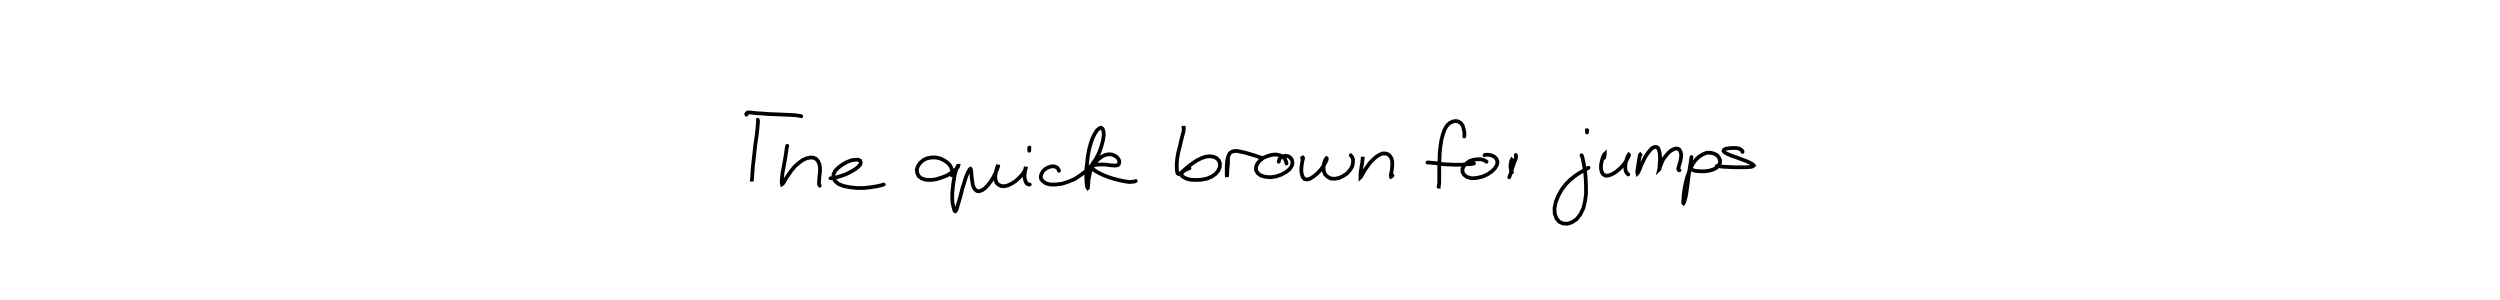
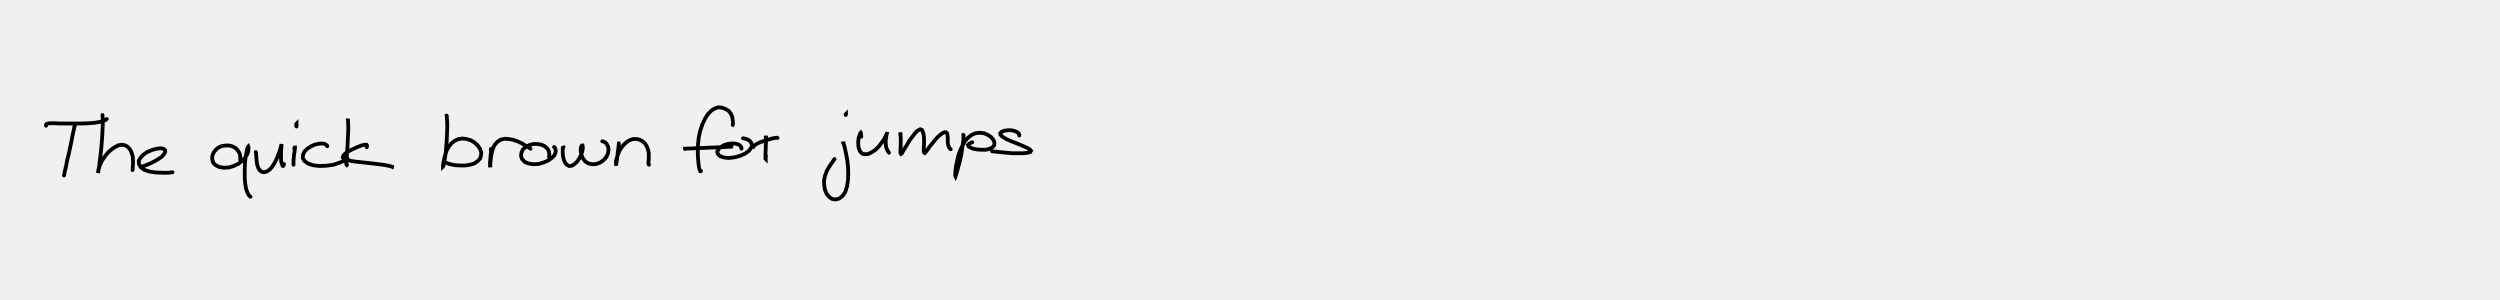
<svg xmlns="http://www.w3.org/2000/svg" viewBox="0 0 1000 120">
-   <rect width="1000" height="120" fill="white" />
-   <path d="M0,0 M303.1,47.9 L303.1,47.9 L303.1,47.9 L303.1,48.0 L303.2,48.2 L303.2,48.8 L303.1,49.8 L303.0,51.2 L302.8,53.1 L302.5,55.4 L302.1,58.0 L301.8,60.8 L301.5,63.6 L301.2,66.2 L301.0,68.5 L300.9,70.4 L300.8,71.7 L300.7,72.5 L300.7,72.6 L300.7,72.4 L300.7,72.1 M298.6,45.9 L298.5,45.6 L298.7,45.3 L299.1,45.0 L299.9,45.0 L301.1,45.1 L302.8,45.3 L304.9,45.4 L307.2,45.6 L309.7,45.7 L312.2,45.8 L314.6,45.9 L316.7,46.0 L318.4,46.1 L319.5,46.3 L320.2,46.4 L320.5,46.5 M314.9,58.3 L314.7,59.1 L314.5,60.6 L314.2,62.6 L313.8,64.9 L313.4,67.1 L313.0,69.2 L312.8,71.0 L312.7,72.4 L312.7,73.3 L312.8,73.7 L313.1,73.5 L313.6,72.8 L314.3,71.5 L315.3,70.0 L316.5,68.3 L317.9,66.6 L319.5,65.2 L321.1,64.0 L322.7,63.3 L324.2,63.0 L325.5,63.1 L326.5,63.6 L327.3,64.6 L327.8,65.8 L328.0,67.2 L328.0,68.7 L327.8,70.3 L327.7,71.6 L327.6,72.8 L327.6,73.6 L327.8,74.1 L327.9,74.3 M332.2,71.3 L332.3,71.3 L332.7,71.3 L333.3,71.2 L334.4,71.0 L335.7,70.6 L337.3,70.1 L339.0,69.4 L340.7,68.5 L342.2,67.6 L343.3,66.7 L344.1,65.8 L344.3,65.0 L344.1,64.3 L343.3,63.9 L342.1,63.9 L340.6,64.1 L338.8,64.8 L337.0,65.8 L335.4,67.0 L334.1,68.3 L333.4,69.7 L333.4,71.1 L334.0,72.4 L335.4,73.6 L337.4,74.4 L339.9,74.9 L342.7,75.2 L345.6,75.2 L348.3,74.9 L350.8,74.5 L352.5,74.1 L353.5,73.8 M380.7,70.1 L380.8,69.7 L380.9,69.0 L380.9,68.1 L380.5,67.1 L379.9,66.0 L378.9,65.0 L377.6,64.1 L376.1,63.4 L374.4,63.0 L372.6,63.0 L370.9,63.3 L369.4,64.0 L368.1,65.1 L367.2,66.4 L366.7,67.8 L366.9,69.3 L367.5,70.5 L368.7,71.4 L370.3,71.9 L372.3,72.0 L374.5,71.7 L376.7,71.0 L378.8,70.2 L380.5,69.1 L381.9,68.2 L382.8,67.3 L383.2,66.7 L383.3,66.3 L383.2,66.3 L383.0,66.6 L382.7,67.3 L382.3,68.4 L381.9,69.9 L381.6,71.6 L381.3,73.4 L381.1,75.4 L380.9,77.4 L380.9,79.3 L381.0,81.1 L381.3,82.5 L381.6,83.6 L381.8,84.3 L382.1,84.5 L382.4,84.2 L382.7,83.5 L383.0,82.4 L383.5,80.8 L384.0,79.1 L384.5,77.2 L385.0,75.2 L385.6,73.4 L386.1,71.7 L386.6,70.3 L387.1,69.1 L387.6,68.2 L387.9,67.7 L388.2,67.5 L388.3,67.6 L388.4,68.0 L388.5,68.8 L388.6,69.8 L388.7,71.1 L388.9,72.5 L389.1,73.9 L389.5,75.0 L390.1,75.9 L390.8,76.4 L391.7,76.5 L392.8,76.1 L394.0,75.3 L395.2,74.0 L396.3,72.6 L397.3,71.0 L398.1,69.4 L398.7,68.0 L399.1,67.0 L399.3,66.3 L399.3,66.0 L399.2,66.2 L398.9,66.8 L398.6,67.8 L398.3,69.1 L398.1,70.5 L398.2,71.9 L398.6,73.1 L399.4,73.9 L400.5,74.4 L401.8,74.5 L403.3,74.1 L404.9,73.3 L406.4,72.3 L407.8,71.0 L408.9,69.8 L409.7,68.6 L410.2,67.6 L410.4,67.0 L410.4,66.7 L410.4,66.8 L410.2,67.2 L410.1,68.0 L409.9,69.1 L409.8,70.3 L409.9,71.5 L410.2,72.5 L410.6,73.3 L411.2,73.7 L411.6,73.8 L411.9,73.8 M411.7,60.3 L411.7,59.9 L411.7,59.4 L411.7,59.1 L411.8,59.0 M423.6,68.3 L423.5,68.1 L423.3,67.6 L422.9,67.1 L422.2,66.7 L421.3,66.5 L420.3,66.6 L419.2,67.0 L418.1,67.6 L417.2,68.5 L416.6,69.5 L416.3,70.6 L416.5,71.7 L417.3,72.6 L418.5,73.4 L420.2,73.8 L422.4,73.8 L424.8,73.5 L427.3,72.7 L429.9,71.6 L432.3,70.0 L434.7,68.2 L436.7,66.0 L438.4,63.5 L439.7,61.0 L440.6,58.4 L441.2,56.1 L441.5,54.1 L441.4,52.6 L441.1,51.6 L440.5,51.1 L439.8,51.3 L438.9,52.0 L438.0,53.3 L437.1,55.1 L436.3,57.3 L435.6,59.9 L435.1,62.7 L434.8,65.5 L434.5,68.2 L434.5,70.6 L434.6,72.6 L434.7,74.0 L434.9,74.9 L435.1,75.2 L435.2,75.1 L435.2,74.5 L435.3,73.5 L435.4,72.1 L435.7,70.4 L436.1,68.6 L436.9,66.8 L437.9,65.2 L439.2,63.8 L440.6,62.7 L442.0,62.0 L443.4,61.7 L444.7,61.8 L445.8,62.2 L446.7,62.8 L447.3,63.5 L447.7,64.3 L447.7,65.1 L447.5,65.7 L447.0,66.1 L446.3,66.2 L445.4,66.2 L444.2,66.1 L442.8,65.9 L441.3,65.8 L439.9,65.8 L438.5,65.9 L437.5,66.1 L436.9,66.4 L436.7,66.8 L436.9,67.3 L437.5,67.9 L438.5,68.6 L439.8,69.3 L441.5,70.1 L443.3,70.8 L445.1,71.4 L447.0,71.9 L448.7,72.3 L450.3,72.6 L451.8,72.8 L453.0,72.7 L453.8,72.6 L454.3,72.4 M473.4,51.2 L473.4,51.1 L473.5,51.1 L473.5,51.3 L473.5,51.9 L473.3,53.0 L472.9,54.5 L472.4,56.5 L471.9,58.7 L471.3,61.0 L470.9,63.3 L470.7,65.4 L470.7,67.1 L470.8,68.5 L471.0,69.3 L471.4,69.6 L472.0,69.4 L472.8,68.8 L473.9,67.8 L475.3,66.6 L476.9,65.4 L478.7,64.2 L480.5,63.3 L482.2,62.7 L483.9,62.5 L485.4,62.7 L486.7,63.3 L487.6,64.3 L488.0,65.5 L487.9,66.9 L487.3,68.3 L486.2,69.6 L484.6,70.7 L482.6,71.5 L480.4,71.9 L478.3,72.0 L476.3,71.9 L474.7,71.5 L473.5,70.9 L472.7,70.3 L472.6,69.6 L473.0,68.8 L473.9,68.1 L475.0,67.6 L475.8,67.3 M491.1,64.0 L491.2,64.0 L491.2,64.2 L491.2,64.6 L491.2,65.3 L491.1,66.3 L491.0,67.4 L490.9,68.6 L490.9,69.6 L490.8,70.4 L490.8,70.8 L490.8,70.8 L490.7,70.3 L490.7,69.3 L490.7,68.0 L490.7,66.5 L490.8,64.9 L491.0,63.5 L491.4,62.3 L491.9,61.3 L492.7,60.7 L493.7,60.4 L494.9,60.4 L496.4,60.7 L498.2,61.1 L500.2,61.7 L502.2,62.3 L503.9,62.9 L505.0,63.2 M514.6,65.4 L514.5,64.9 L514.3,64.3 L513.8,63.4 L513.1,62.6 L511.9,62.1 L510.5,61.8 L508.9,61.9 L507.1,62.4 L505.4,63.1 L504.0,64.2 L502.9,65.5 L502.4,66.8 L502.4,68.1 L503.1,69.3 L504.3,70.2 L506.0,70.7 L508.1,70.9 L510.3,70.6 L512.4,69.9 L514.3,68.9 L515.8,67.7 L516.7,66.4 L517.0,65.1 L516.8,64.0 L516.2,63.1 L515.3,62.5 L514.2,62.3 L513.2,62.5 L512.4,62.9 L511.8,63.6 L511.6,64.3 L511.5,64.7 M520.8,63.2 L520.9,63.1 L521.1,63.0 L521.2,63.1 L521.2,63.5 L521.0,64.2 L520.8,65.3 L520.6,66.7 L520.5,68.2 L520.7,69.6 L521.1,70.8 L521.8,71.6 L522.8,71.8 L524.0,71.5 L525.4,70.6 L526.9,69.4 L528.3,67.9 L529.4,66.4 L530.1,65.1 L530.6,64.1 L530.7,63.4 L530.6,63.3 L530.3,63.6 L530.0,64.3 L529.6,65.4 L529.4,66.8 L529.5,68.3 L530.0,69.7 L531.0,70.7 L532.3,71.4 L533.9,71.5 L535.6,71.2 L537.3,70.4 L538.9,69.3 L540.1,67.9 L540.9,66.5 L541.2,65.0 L541.2,63.8 L540.9,62.9 L540.5,62.4 L540.3,62.1 M545.1,62.8 L545.1,62.7 L545.1,62.7 L545.1,62.8 L545.1,63.2 L545.0,63.9 L544.9,64.9 L544.7,66.1 L544.5,67.4 L544.3,68.7 L544.2,69.8 L544.2,70.5 L544.2,70.9 L544.4,70.7 L544.7,70.1 L545.3,69.1 L546.0,67.9 L547.0,66.5 L548.0,65.1 L549.3,63.8 L550.5,62.7 L551.8,61.9 L553.0,61.4 L554.2,61.4 L555.2,61.7 L556.0,62.4 L556.6,63.4 L556.9,64.6 L556.9,66.0 L556.8,67.4 L556.6,68.7 L556.4,69.7 L556.3,70.4 L556.4,70.7 L556.6,70.6 L556.8,70.4 L557.0,70.2 M585.7,54.6 L585.8,53.8 L585.7,52.6 L585.4,51.3 L585.0,50.1 L584.3,49.2 L583.3,48.6 L582.3,48.4 L581.1,48.6 L579.9,49.2 L578.8,50.2 L577.9,51.7 L577.2,53.6 L576.6,55.8 L576.2,58.3 L575.9,60.9 L575.8,63.7 L575.7,66.4 L575.7,68.9 L575.7,71.0 L575.7,72.8 L575.6,73.9 L575.5,74.5 L575.5,74.7 L575.4,74.7 M571.0,65.0 L571.2,65.0 L571.6,65.0 L572.4,65.1 L573.7,65.2 L575.4,65.4 L577.4,65.7 L579.6,65.8 L582.0,65.9 L584.5,65.9 L586.8,65.7 L588.6,65.6 L589.6,65.4 M594.6,64.7 L594.2,64.4 L593.4,64.0 L592.3,63.7 L591.0,63.7 L589.4,63.9 L587.9,64.4 L586.6,65.3 L585.6,66.3 L585.0,67.5 L585.0,68.8 L585.6,69.9 L586.8,70.8 L588.6,71.3 L590.6,71.2 L592.8,70.7 L594.9,69.8 L596.7,68.6 L598.0,67.3 L598.8,65.9 L599.0,64.7 L598.6,63.6 L597.9,62.8 L597.0,62.3 L596.0,62.0 L595.0,61.9 L594.3,61.9 L593.9,62.0 L593.8,62.1 M606.3,62.0 L606.4,62.2 L606.4,62.5 L606.4,63.0 L606.2,63.8 L605.8,64.7 L605.4,65.8 L605.0,67.0 L604.6,68.2 L604.3,69.3 L604.0,70.1 L603.8,70.6 L603.7,70.9 M605.0,64.1 L604.9,64.1 L604.8,64.0 L604.7,63.9 L604.7,63.9 L604.6,64.1 L604.5,64.4 L604.4,64.8 L604.3,65.4 L604.2,66.1 L604.2,66.8 L604.3,67.4 L604.4,68.0 L604.5,68.4 L604.6,68.7 L604.7,68.8 L604.8,68.9 M632.6,62.1 L632.6,62.1 L632.7,62.2 L632.8,62.5 L633.0,63.1 L633.2,64.1 L633.5,65.4 L633.8,67.2 L634.1,69.3 L634.3,71.8 L634.4,74.6 L634.4,77.6 L634.0,80.6 L633.3,83.4 L632.1,85.8 L630.6,87.7 L628.8,88.9 L627.0,89.5 L625.2,89.4 L623.7,88.7 L622.6,87.4 L621.9,85.5 L621.8,83.3 L622.3,80.8 L623.3,78.3 L624.7,75.8 L626.4,73.6 L628.2,71.8 L630.1,70.3 L631.9,69.1 L633.5,68.2 L634.7,67.5 L635.4,67.1 M634.9,52.1 L634.8,52.1 L634.8,52.3 L634.8,52.7 L634.8,53.0 M641.7,63.1 L641.7,62.8 L641.8,62.3 L641.9,61.8 L641.9,61.6 L641.7,61.8 L641.4,62.3 L641.0,63.3 L640.7,64.5 L640.4,66.0 L640.4,67.5 L640.7,68.8 L641.3,69.8 L642.3,70.3 L643.5,70.2 L645.0,69.6 L646.6,68.6 L648.1,67.3 L649.5,65.8 L650.5,64.4 L651.1,63.2 L651.5,62.4 L651.6,62.0 L651.5,61.9 L651.3,62.2 L650.9,62.9 L650.6,64.0 L650.2,65.3 L650.1,66.7 L650.2,68.0 L650.5,68.9 L651.0,69.5 L651.3,69.8 M656.2,61.9 L656.1,61.8 L656.0,61.9 L655.9,62.2 L655.8,62.9 L655.6,64.0 L655.4,65.3 L655.2,66.7 L655.0,67.9 L654.9,68.8 L655.0,69.3 L655.1,69.2 L655.4,68.7 L655.9,67.6 L656.4,66.2 L657.2,64.6 L658.0,62.9 L659.0,61.4 L660.0,60.1 L660.9,59.2 L661.8,58.8 L662.6,58.8 L663.2,59.2 L663.6,60.1 L663.9,61.2 L664.0,62.6 L664.0,64.1 L663.9,65.4 L663.8,66.5 L663.8,67.3 L663.7,67.7 L663.8,67.6 L663.9,67.1 L664.2,66.2 L664.7,65.0 L665.3,63.7 L666.2,62.5 L667.2,61.3 L668.3,60.3 L669.4,59.7 L670.4,59.4 L671.2,59.5 L671.8,59.9 L672.2,60.7 L672.5,61.8 L672.4,63.0 L672.2,64.3 L671.8,65.6 L671.5,66.7 L671.3,67.5 L671.4,67.9 L671.6,68.1 L671.8,68.1 M676.6,62.8 L676.6,62.8 L676.6,62.9 L676.5,63.3 L676.4,64.1 L676.2,65.5 L675.9,67.2 L675.6,69.2 L675.3,71.5 L675.0,73.9 L674.7,76.1 L674.4,78.2 L674.0,79.8 L673.7,80.8 L673.4,81.3 L673.3,81.2 L673.3,80.5 L673.4,79.2 L673.5,77.6 L673.8,75.6 L674.2,73.5 L674.7,71.4 L675.4,69.3 L676.2,67.3 L677.2,65.4 L678.4,63.8 L679.7,62.6 L681.2,61.7 L682.7,61.1 L684.2,61.1 L685.5,61.4 L686.7,62.0 L687.5,62.9 L688.0,64.0 L688.0,65.1 L687.5,66.2 L686.6,67.1 L685.3,67.8 L683.6,68.3 L681.9,68.5 L680.1,68.5 L678.5,68.4 L677.3,68.1 L676.6,67.8 L676.3,67.6 M697.0,60.8 L697.0,60.6 L696.8,60.2 L696.3,59.8 L695.5,59.4 L694.4,59.2 L693.0,59.2 L691.6,59.3 L690.3,59.5 L689.6,59.9 L689.4,60.4 L689.9,61.0 L691.0,61.6 L692.7,62.3 L694.7,63.0 L696.8,63.8 L698.7,64.5 L700.2,65.2 L701.2,65.8 L701.5,66.2 L701.0,66.6 L700.0,66.8 L698.3,66.9 L696.2,66.9 L693.9,66.9 L691.5,66.8 L689.3,66.7 L687.7,66.5 L686.7,66.4 " stroke="black" stroke-width="1.5" fill="none" stroke-linecap="round" />
+   <path d="M407.7,54.2 L407.7,53.9 L407.5,53.4 L406.9,52.9 L405.9,52.4 L404.5,52.1 L403.1,52.1 L401.7,52.3 L400.7,52.7 L400.1,53.3 L400.2,53.9 L401.0,54.7 L402.5,55.6 L404.5,56.5 L406.8,57.4 L409.0,58.3 L410.8,59.1 L412.0,59.8 L412.4,60.3 L412.1,60.8 L411.1,61.1 L409.4,61.3 L407.3,61.3 L405.0,61.3 L402.7,61.1 L400.5,60.9 L398.7,60.7 L397.5,60.6 L396.8,60.5 M385.3,53.9 L385.4,54.0 L385.4,54.4 L385.4,55.2 L385.3,56.3 L385.1,57.9 L384.8,59.8 L384.5,61.9 L384.0,64.1 L383.5,66.1 L383.0,67.9 L382.6,69.3 L382.3,70.2 L382.2,70.5 L382.1,70.3 L382.1,69.5 L382.2,68.2 L382.4,66.5 L382.8,64.6 L383.3,62.4 L384.0,60.3 L384.9,58.4 L385.9,56.6 L387.2,55.1 L388.6,54.0 L390.2,53.3 L391.9,53.1 L393.7,53.3 L395.2,54.0 L396.5,54.9 L397.4,56.0 L397.8,57.1 L397.7,58.1 L397.0,58.9 L395.9,59.5 L394.3,59.9 L392.6,59.9 L390.9,59.8 L389.3,59.5 L388.1,59.0 L387.4,58.5 L387.2,58.0 L387.7,57.5 L388.4,57.1 L388.9,56.9 M360.2,54.2 L360.2,53.8 L360.1,53.4 L360.1,53.0 L360.1,53.0 L360.2,53.4 L360.2,54.2 L360.3,55.3 L360.3,56.7 L360.3,58.1 L360.2,59.5 L360.2,60.6 L360.2,61.3 L360.4,61.6 L360.7,61.4 L361.1,60.7 L361.8,59.5 L362.7,58.1 L363.6,56.5 L364.7,55.0 L365.7,53.7 L366.6,52.6 L367.5,52.0 L368.1,51.7 L368.7,51.9 L369.1,52.6 L369.4,53.6 L369.6,54.9 L369.6,56.5 L369.6,58.0 L369.5,59.4 L369.5,60.4 L369.6,61.0 L369.9,61.2 L370.3,60.8 L371.0,59.9 L371.8,58.7 L372.9,57.4 L374.0,56.0 L375.1,54.8 L376.1,53.9 L377.1,53.2 L377.8,52.9 L378.4,52.9 L378.8,53.3 L379.0,54.0 L379.1,55.0 L379.1,56.0 L379.1,57.1 L379.3,58.1 L379.6,58.9 L380.0,59.5 L380.3,59.7 M344.5,54.7 L344.5,54.3 L344.4,53.8 L344.4,53.3 L344.3,53.1 L344.1,53.3 L343.9,53.9 L343.5,55.0 L343.3,56.4 L343.3,57.9 L343.5,59.3 L344.0,60.5 L344.8,61.4 L346.0,61.7 L347.3,61.6 L348.7,60.9 L350.2,59.9 L351.6,58.5 L352.7,57.0 L353.7,55.6 L354.3,54.4 L354.7,53.5 L354.9,53.0 L354.9,52.9 L354.8,53.2 L354.6,54.0 L354.4,55.1 L354.3,56.4 L354.3,57.7 L354.5,59.0 L354.9,60.0 L355.3,60.7 L355.6,61.1 M338.4,45.7 L338.4,45.6 L338.3,45.7 L338.3,45.8 L338.3,46.0 M337.2,57.1 L337.3,57.0 L337.3,56.8 L337.3,56.8 L337.4,57.0 L337.5,57.6 L337.8,58.6 L338.1,60.0 L338.5,61.8 L338.9,64.0 L339.2,66.6 L339.3,69.3 L339.2,72.0 L338.8,74.6 L338.1,76.8 L337.0,78.4 L335.7,79.4 L334.3,79.8 L332.9,79.6 L331.7,78.8 L330.7,77.6 L330.0,76.0 L329.7,74.2 L329.6,72.3 L330.0,70.3 L330.8,68.2 L332.0,66.2 L333.1,64.6 L333.8,63.6 M311.0,55.2 L310.9,55.1 L310.5,55.1 L309.9,55.2 L308.8,55.4 L307.4,55.8 L305.9,56.3 L304.3,56.8 L303.0,57.4 L302.1,57.9 L301.6,58.3 L301.4,58.6 L301.4,58.8 M306.4,55.1 L306.4,55.0 L306.3,55.0 L306.3,55.1 L306.4,55.5 L306.4,56.2 L306.4,57.1 L306.3,58.3 L306.3,59.6 L306.2,60.8 L306.2,62.0 L306.2,62.9 L306.2,63.5 L306.3,63.6 L306.3,63.2 L306.3,62.8 L306.4,62.3 M296.6,59.5 L296.6,59.2 L296.4,58.7 L295.9,58.1 L295.1,57.7 L293.9,57.4 L292.5,57.4 L291.0,57.6 L289.5,58.1 L288.2,58.9 L287.3,59.8 L286.9,60.8 L287.2,61.7 L288.1,62.5 L289.6,63.0 L291.6,63.2 L293.9,62.9 L296.1,62.3 L298.1,61.4 L299.6,60.3 L300.5,59.1 L300.8,58.1 L300.5,57.1 L299.9,56.3 L299.0,55.8 L298.2,55.5 L297.6,55.4 L297.2,55.3 M274.0,59.6 L274.0,59.5 L274.3,59.5 L275.0,59.4 L276.3,59.4 L278.1,59.3 L280.4,59.2 L282.9,59.1 L285.6,59.0 L288.0,58.9 L290.2,58.8 L291.8,58.7 L292.6,58.7 M293.1,50.0 L293.2,49.3 L293.1,48.1 L292.9,46.7 L292.3,45.4 L291.4,44.3 L290.2,43.6 L288.9,43.1 L287.5,42.9 L286.1,43.3 L284.7,44.1 L283.3,45.5 L282.1,47.3 L281.0,49.6 L280.1,52.2 L279.5,55.0 L279.2,57.8 L279.1,60.6 L279.2,63.2 L279.4,65.4 L279.6,67.0 L279.9,68.1 L280.1,68.5 L280.3,68.5 L280.4,68.4 M247.5,57.3 L247.5,57.3 L247.5,57.3 L247.5,57.5 L247.5,58.0 L247.4,58.7 L247.3,59.7 L247.1,60.9 L247.0,62.2 L246.8,63.4 L246.7,64.4 L246.6,65.1 L246.5,65.6 L246.4,65.6 L246.4,65.2 L246.4,64.4 L246.7,63.3 L247.1,62.0 L247.7,60.5 L248.5,59.1 L249.5,57.9 L250.7,56.8 L252.0,56.0 L253.3,55.6 L254.6,55.6 L255.9,55.9 L257.0,56.5 L258.0,57.4 L258.7,58.5 L259.2,59.8 L259.5,61.2 L259.5,62.5 L259.5,63.7 L259.4,64.7 L259.4,65.4 L259.5,65.8 L259.6,65.9 M225.4,58.8 L225.3,58.8 L225.3,58.7 L225.2,58.9 L225.1,59.3 L225.1,60.1 L225.1,61.2 L225.2,62.5 L225.5,63.8 L226.0,65.0 L226.7,65.9 L227.7,66.4 L228.7,66.3 L229.7,65.7 L230.8,64.7 L231.7,63.4 L232.4,62.0 L232.9,60.6 L233.1,59.5 L233.1,58.7 L233.0,58.2 L232.8,58.2 L232.5,58.6 L232.3,59.4 L232.3,60.7 L232.6,62.0 L233.2,63.4 L234.1,64.6 L235.4,65.4 L236.9,65.7 L238.5,65.6 L240.1,65.0 L241.5,64.0 L242.6,62.7 L243.2,61.3 L243.4,59.8 L243.2,58.6 L242.7,57.6 L242.0,56.9 L241.3,56.6 L240.9,56.5 M219.6,62.8 L219.7,62.3 L219.7,61.5 L219.5,60.4 L218.9,59.4 L217.9,58.5 L216.6,57.9 L215.0,57.6 L213.4,57.6 L211.8,58.0 L210.4,58.7 L209.2,59.7 L208.6,61.0 L208.4,62.3 L208.8,63.6 L209.8,64.7 L211.4,65.4 L213.3,65.7 L215.4,65.6 L217.4,65.0 L219.3,64.2 L220.7,63.2 L221.7,62.2 L222.2,61.1 L222.3,60.2 L222.1,59.4 L221.9,59.0 L221.7,58.8 L221.6,58.8 M196.3,59.6 L196.4,59.6 L196.4,59.7 L196.4,60.1 L196.4,60.8 L196.3,61.7 L196.2,62.8 L196.1,64.0 L196.0,65.0 L196.0,65.8 L196.0,66.2 L196.1,66.2 L196.1,65.8 L196.2,64.9 L196.3,63.7 L196.5,62.2 L196.8,60.6 L197.3,59.1 L198.0,57.8 L199.0,56.7 L200.2,55.9 L201.8,55.5 L203.4,55.6 L205.2,55.9 L206.9,56.5 L208.7,57.3 L210.3,58.3 L211.5,59.0 L212.2,59.5 M178.6,46.2 L178.6,46.2 L178.7,46.3 L178.7,46.8 L178.8,47.8 L178.9,49.3 L178.9,51.3 L178.8,53.6 L178.7,56.1 L178.5,58.6 L178.3,61.0 L178.0,63.1 L177.7,64.7 L177.5,65.9 L177.3,66.5 L177.2,66.6 L177.2,66.2 L177.3,65.5 L177.5,64.4 L177.8,63.0 L178.2,61.6 L178.7,60.1 L179.5,58.7 L180.5,57.4 L181.7,56.4 L183.2,55.7 L184.9,55.4 L186.6,55.6 L188.3,56.1 L189.8,57.0 L191.1,58.2 L192.0,59.5 L192.5,60.9 L192.4,62.2 L192.0,63.5 L191.0,64.5 L189.7,65.4 L188.0,65.9 L186.1,66.2 L184.1,66.2 L182.2,66.1 L180.6,65.8 L179.4,65.5 L178.7,65.2 L178.3,65.0 M146.7,58.9 L146.8,58.6 L146.8,58.2 L146.6,57.9 L145.8,57.9 L144.6,58.2 L143.0,58.8 L141.2,59.6 L139.5,60.5 L138.1,61.4 L137.3,62.3 L137.1,63.0 L137.7,63.6 L139.1,64.1 L141.1,64.5 L143.6,64.8 L146.4,65.1 L149.1,65.4 L151.6,65.7 L153.8,66.0 L155.4,66.3 L156.5,66.6 L157.2,66.8 L157.4,66.9 L157.4,66.9 L157.2,66.9 L157.1,66.8 L157.0,66.8 M139.1,47.5 L139.1,47.4 L139.1,47.5 L139.2,48.0 L139.2,48.9 L139.3,50.3 L139.3,52.1 L139.2,54.2 L139.1,56.4 L139.0,58.7 L138.8,60.9 L138.7,62.9 L138.6,64.4 L138.5,65.4 L138.6,65.9 L138.7,66.0 L138.8,65.9 M130.9,58.5 L130.8,58.2 L130.4,57.9 L129.7,57.5 L128.7,57.4 L127.4,57.5 L125.8,57.9 L124.3,58.6 L122.9,59.5 L121.8,60.6 L121.2,61.9 L121.1,63.2 L121.8,64.4 L123.2,65.4 L125.2,66.1 L127.7,66.4 L130.5,66.3 L133.4,65.9 L136.0,65.0 L137.9,64.2 L139.1,63.5 M118.6,50.6 L118.5,50.3 L118.5,49.9 L118.5,49.6 L118.6,49.5 L118.6,49.6 L118.6,49.8 L118.6,50.0 L118.7,50.1 M117.7,59.4 L117.8,59.2 L117.9,59.0 L118.0,59.0 L118.0,59.3 L117.9,59.9 L117.8,60.8 L117.6,61.9 L117.5,63.1 L117.4,64.2 L117.4,65.0 L117.4,65.6 L117.4,65.9 M102.3,60.8 L102.3,60.8 L102.3,60.8 L102.4,61.1 L102.4,61.6 L102.5,62.5 L102.6,63.6 L102.7,64.8 L102.9,66.0 L103.3,67.2 L103.9,68.1 L104.7,68.7 L105.7,68.9 L106.7,68.6 L107.8,67.9 L108.8,66.8 L109.7,65.4 L110.5,63.9 L111.1,62.4 L111.7,60.9 L112.1,59.6 L112.4,58.6 L112.5,58.0 L112.6,57.7 L112.6,57.8 L112.6,58.4 L112.5,59.3 L112.4,60.6 L112.4,62.0 L112.4,63.5 L112.5,64.7 L112.8,65.7 L113.0,66.3 L113.2,66.4 L113.4,66.2 L113.5,65.9 L113.6,65.6 M96.1,63.9 L96.1,63.5 L96.1,62.7 L96.0,61.8 L95.6,60.9 L95.0,60.0 L94.2,59.2 L93.1,58.6 L91.7,58.2 L90.3,58.2 L88.8,58.4 L87.4,59.0 L86.3,59.9 L85.4,61.1 L84.9,62.4 L84.9,63.8 L85.3,65.1 L86.3,66.1 L87.7,66.8 L89.5,67.1 L91.5,67.0 L93.5,66.4 L95.4,65.5 L96.9,64.3 L98.1,63.0 L98.9,61.7 L99.3,60.5 L99.4,59.6 L99.4,58.9 L99.3,58.6 L99.2,58.7 L99.0,59.2 L98.7,60.2 L98.5,61.5 L98.2,63.2 L98.0,65.1 L97.9,67.2 L97.9,69.4 L97.9,71.5 L98.1,73.6 L98.4,75.4 L98.9,76.9 L99.4,77.9 L99.9,78.5 L100.2,78.7 M56.2,66.7 L56.3,66.7 L56.6,66.6 L57.2,66.5 L58.1,66.2 L59.3,65.7 L60.7,65.1 L62.2,64.3 L63.7,63.4 L64.9,62.5 L65.7,61.5 L66.1,60.7 L66.0,60.0 L65.4,59.5 L64.2,59.3 L62.6,59.5 L60.8,60.0 L58.9,60.8 L57.3,61.9 L56.2,63.1 L55.5,64.4 L55.6,65.7 L56.3,66.9 L57.7,67.9 L59.7,68.6 L62.3,69.0 L65.1,69.1 L67.4,69.1 L69.0,68.9 M41.0,46.0 L41.0,46.2 L41.0,46.5 L41.1,47.3 L41.1,48.5 L41.1,50.1 L41.0,52.1 L40.9,54.4 L40.7,56.9 L40.5,59.5 L40.2,62.1 L39.9,64.4 L39.7,66.4 L39.4,67.9 L39.3,68.8 L39.2,69.1 L39.2,68.9 L39.3,68.2 L39.6,67.1 L40.1,65.7 L40.9,64.1 L42.0,62.5 L43.2,61.0 L44.6,59.8 L46.0,58.8 L47.4,58.1 L48.8,57.9 L50.0,58.1 L51.2,58.8 L52.1,59.9 L52.7,61.2 L53.1,62.7 L53.2,64.2 L53.2,65.6 L53.1,66.8 L53.1,67.6 L53.0,68.0 M18.4,50.3 L18.4,50.1 L18.5,49.7 L19.1,49.4 L20.2,49.3 L21.9,49.3 L24.1,49.4 L26.8,49.4 L29.7,49.4 L32.6,49.4 L35.4,49.3 L37.9,49.1 L39.8,48.8 L41.2,48.4 L42.1,48.1 L42.5,47.8 L42.7,47.6 M30.1,50.0 L30.1,49.8 L30.0,49.8 L29.9,49.9 L29.8,50.4 L29.6,51.5 L29.3,52.9 L28.9,54.8 L28.5,56.9 L28.0,59.2 L27.5,61.6 L26.9,63.9 L26.5,66.1 L26.1,67.8 L25.8,69.1 L25.7,69.9 L25.6,70.2 " stroke="black" stroke-width="1.52" fill="none" stroke-linecap="round" />
</svg>
